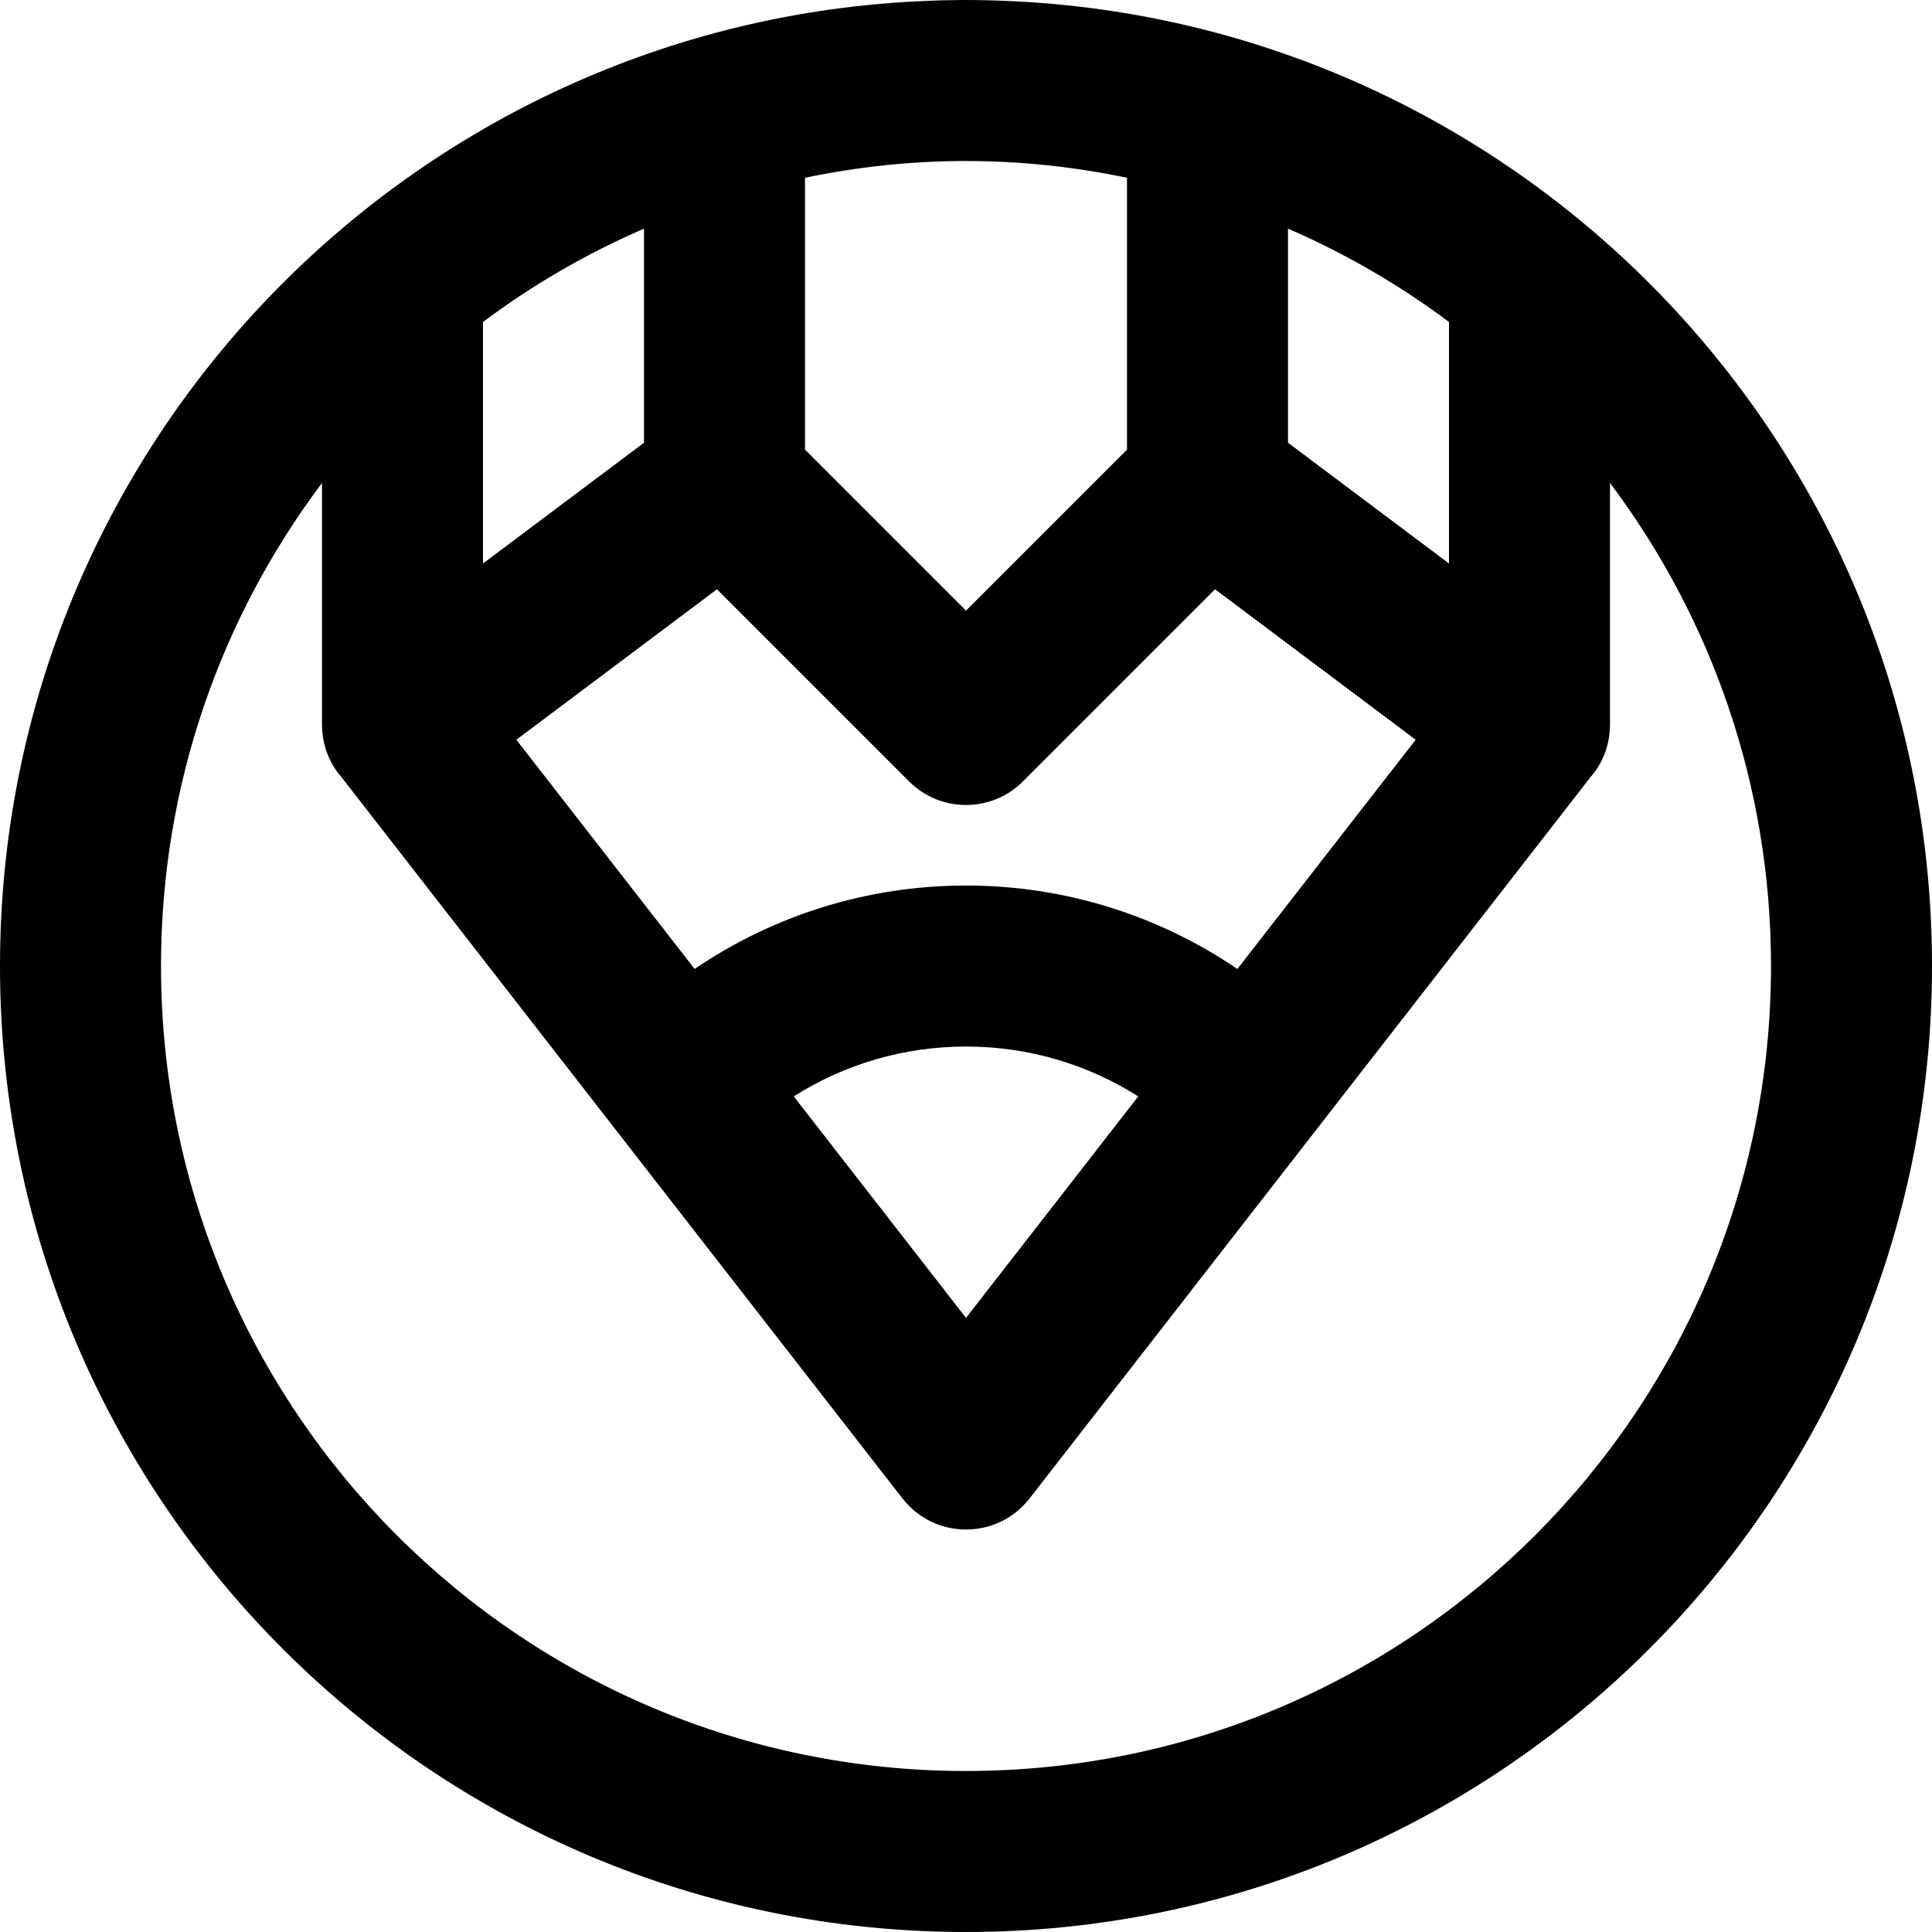
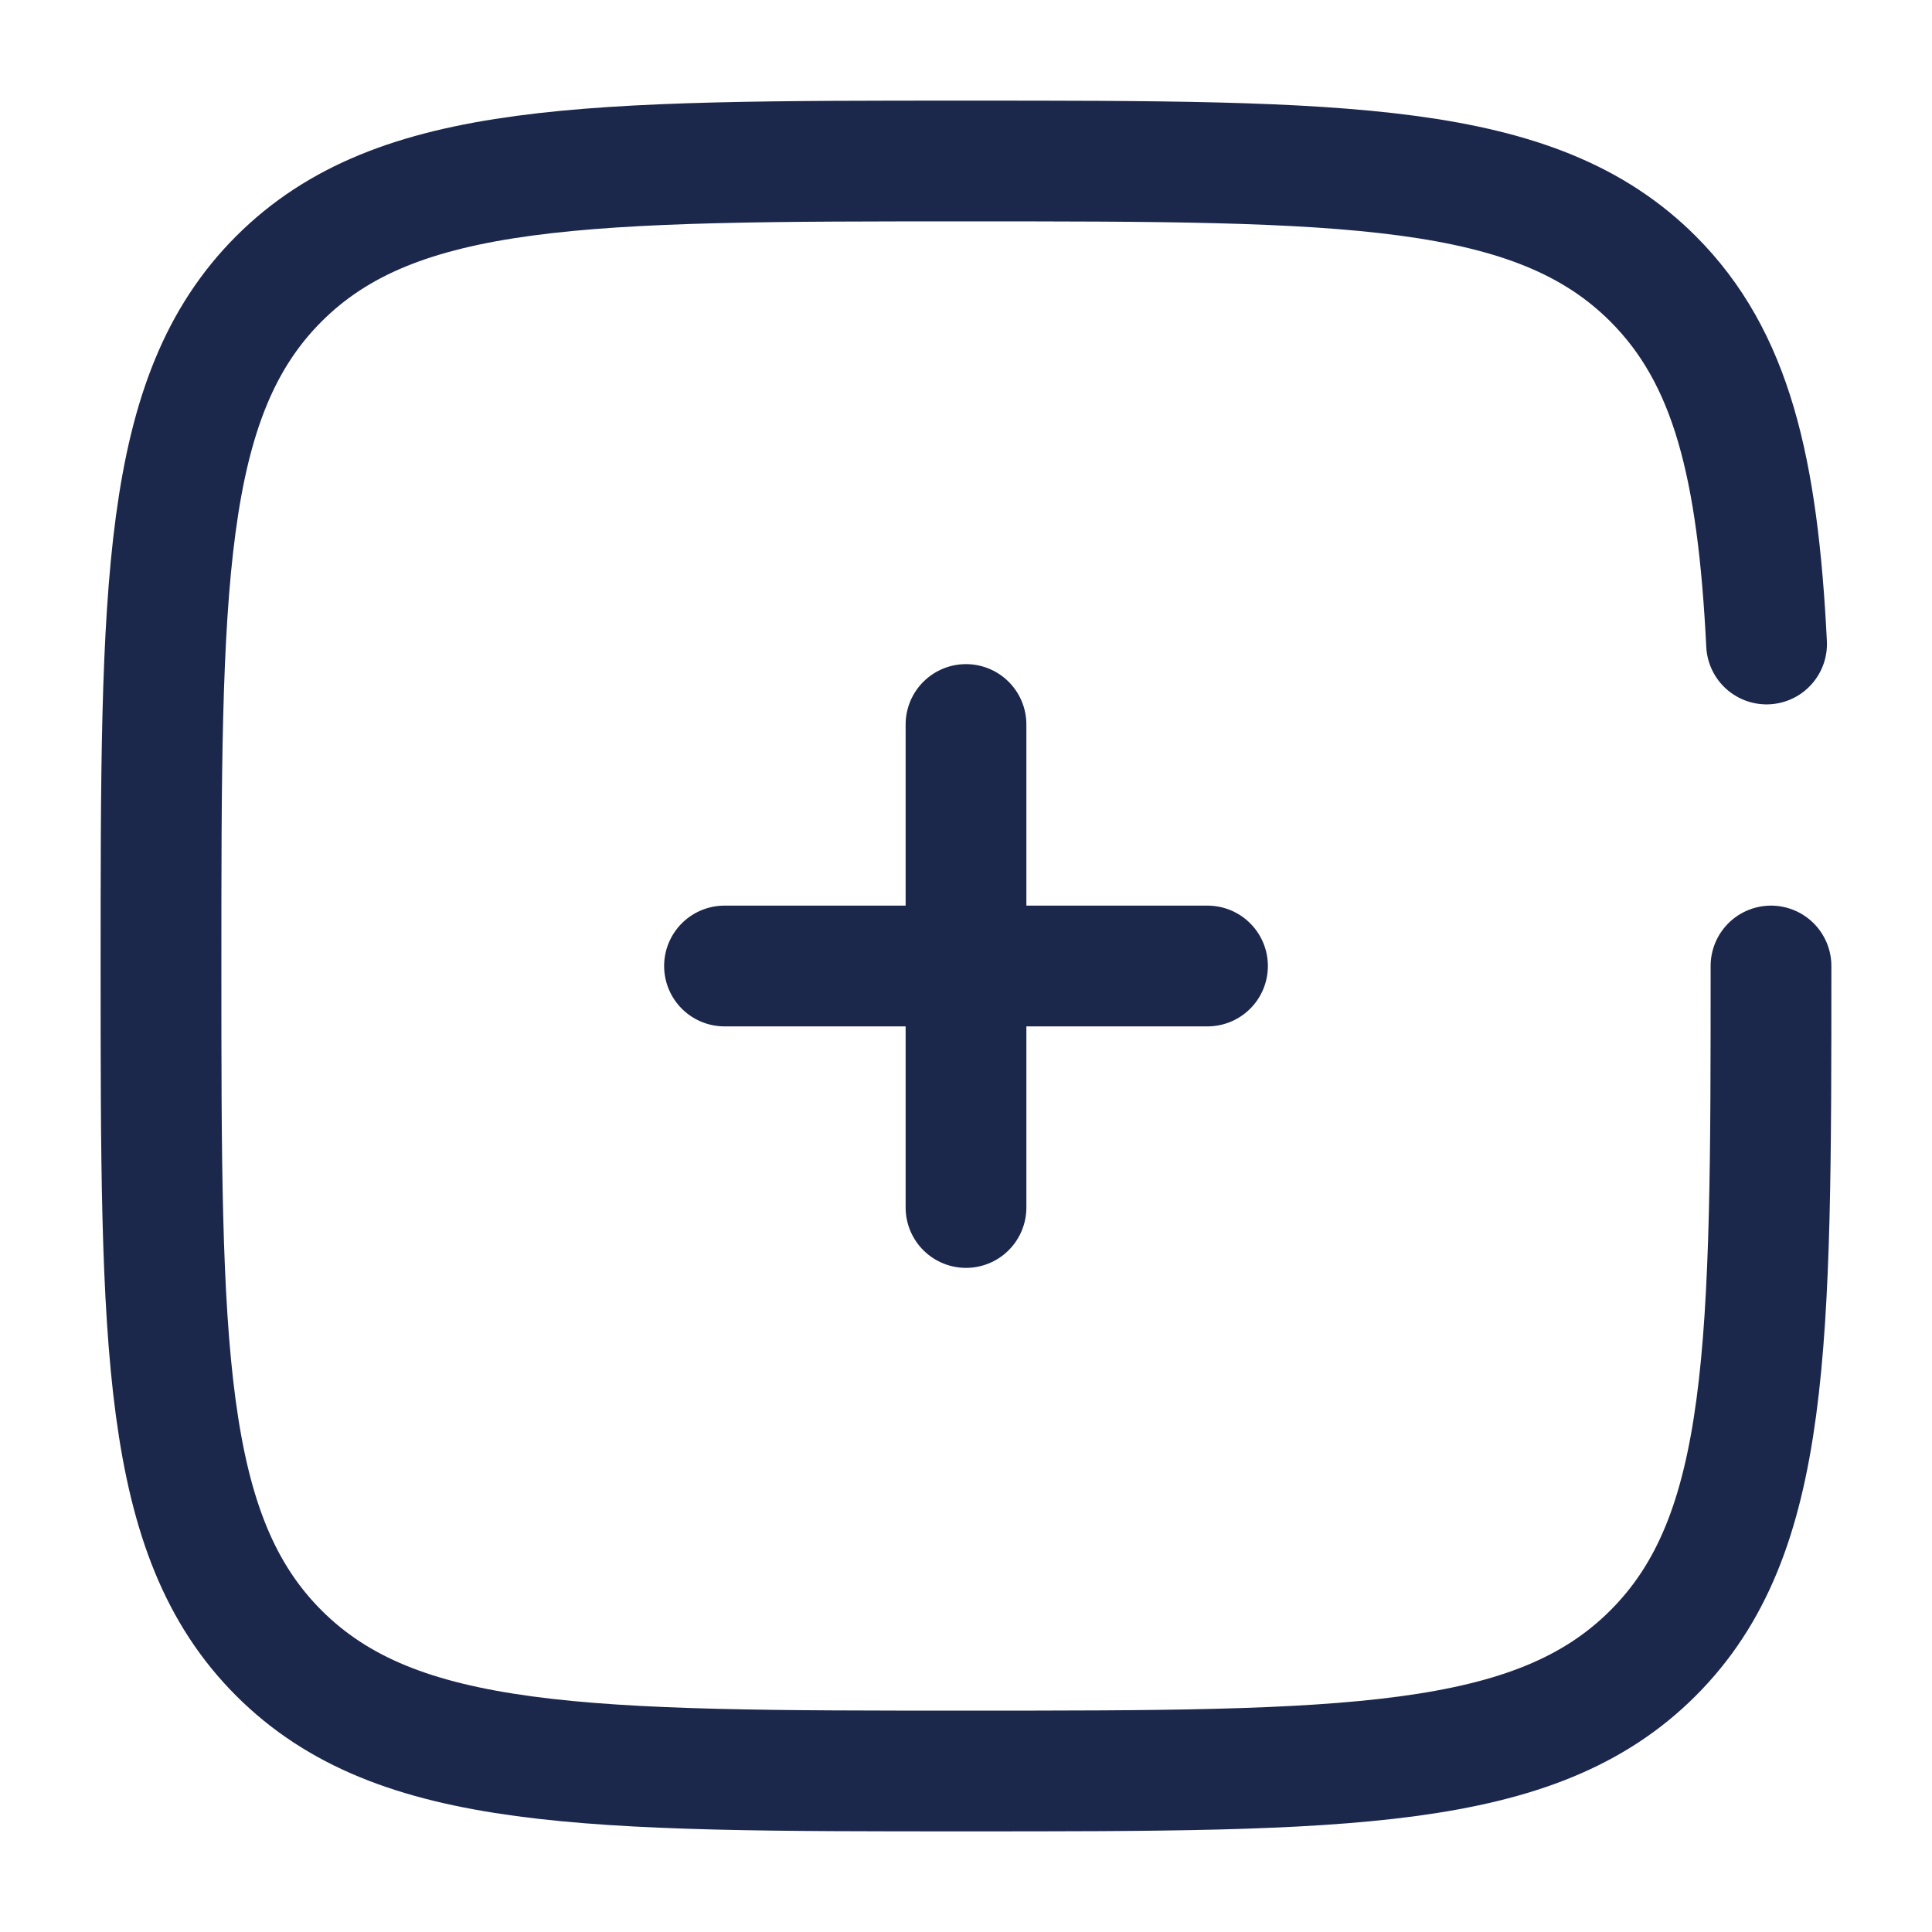
- <svg xmlns="http://www.w3.org/2000/svg" fill="#000000" height="800px" width="800px" version="1.1" id="Layer_1" viewBox="0 0 512 512" xml:space="preserve">
-   <g>
-     <g>
-       <path d="M266.36,0.226c-0.815-0.034-1.629-0.067-2.444-0.093c-0.78-0.024-1.56-0.046-2.342-0.063C259.717,0.029,257.86,0,256,0    s-3.717,0.029-5.574,0.071c-0.782,0.017-1.562,0.039-2.342,0.063c-0.815,0.026-1.63,0.059-2.444,0.093    C109.063,5.665,0,118.09,0,256c0,141.382,114.618,256,256,256s256-114.618,256-256C512,118.09,402.937,5.665,266.36,0.226z     M327.916,256.789c-20.906-14.23-45.8-22.114-71.909-22.114c-26.122,0-51.018,7.882-71.925,22.11l-47.246-60.745l53.163-39.872    l50.917,50.917c8.331,8.331,21.839,8.331,30.17,0l50.917-50.917l53.163,39.872L327.916,256.789z M256,349.252l-45.648-58.693    c13.443-8.534,29.162-13.217,45.655-13.217c16.48,0,32.195,4.684,45.636,13.218l-21.204,27.271L256,349.252z M384,149.329    l-42.667-32V60.595c15.211,6.594,29.528,14.894,42.667,24.738V149.329z M298.667,47.11v72.054L256,161.83l-42.667-42.667V47.11    c14.127-2.939,28.367-4.443,42.667-4.443S284.539,44.171,298.667,47.11z M128,85.328c13.138-9.844,27.456-18.144,42.667-24.738    v56.734l-42.667,32V85.328z M256,469.333c-117.818,0-213.333-95.515-213.333-213.333c0-48.031,15.878-92.353,42.667-128.01v64.001    c0,0.313,0.02,0.618,0.033,0.926c0.007,0.17,0.007,0.34,0.018,0.51c0.311,4.908,2.203,9.17,5.072,12.478l141.485,181.91    l7.225,9.289c8.542,10.983,25.141,10.981,33.681-0.002l41.426-53.279l107.249-137.891c2.882-3.313,4.782-7.585,5.093-12.507    c0.011-0.167,0.011-0.335,0.018-0.502c0.013-0.309,0.033-0.615,0.033-0.928V127.99c26.788,35.657,42.667,79.979,42.667,128.01    C469.333,373.818,373.818,469.333,256,469.333z" />
-     </g>
-   </g>
+ <svg xmlns="http://www.w3.org/2000/svg" width="800px" height="800px" viewBox="0 0 24 24" fill="none">
+   <path d="M15 12L12 12M12 12L9 12M12 12L12 9M12 12L12 15" stroke="#1C274C" stroke-width="1.5" stroke-linecap="round" />
+   <path d="M22 12C22 16.714 22 19.071 20.535 20.535C19.071 22 16.714 22 12 22C7.286 22 4.929 22 3.464 20.535C2 19.071 2 16.714 2 12C2 7.286 2 4.929 3.464 3.464C4.929 2 7.286 2 12 2C16.714 2 19.071 2 20.535 3.464C21.509 4.438 21.836 5.807 21.945 8" stroke="#1C274C" stroke-width="1.5" stroke-linecap="round" />
</svg>
